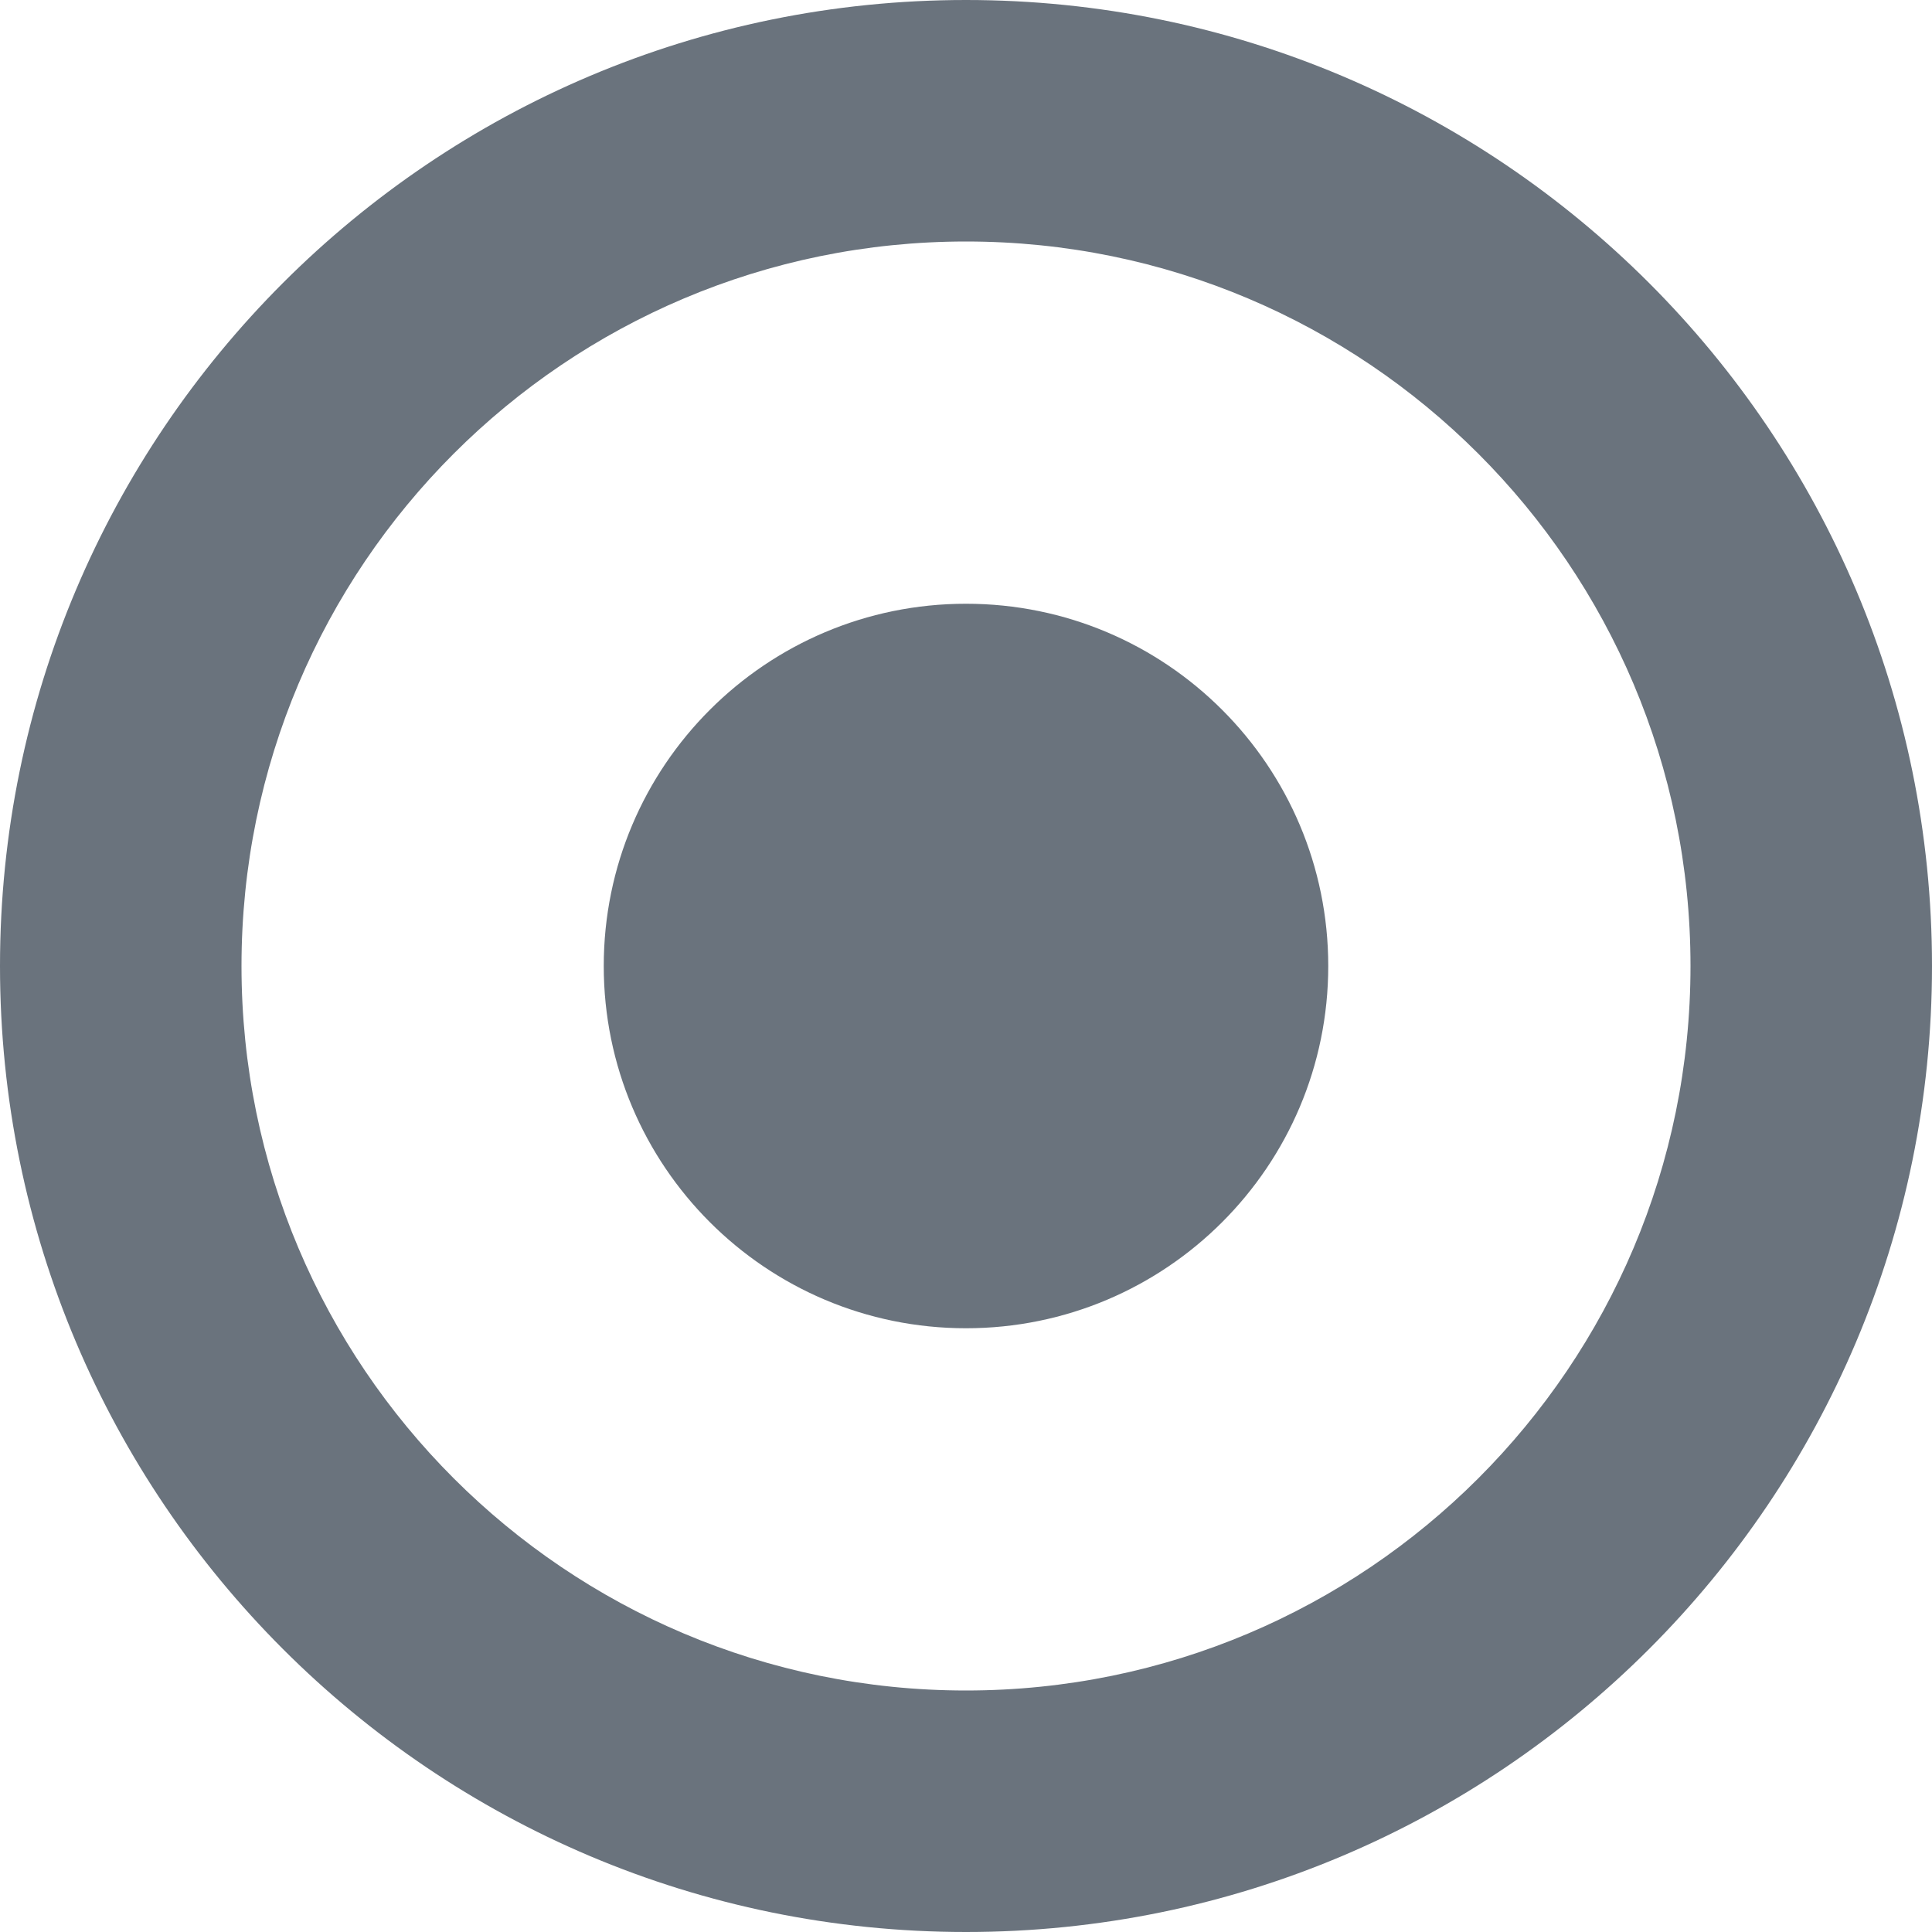
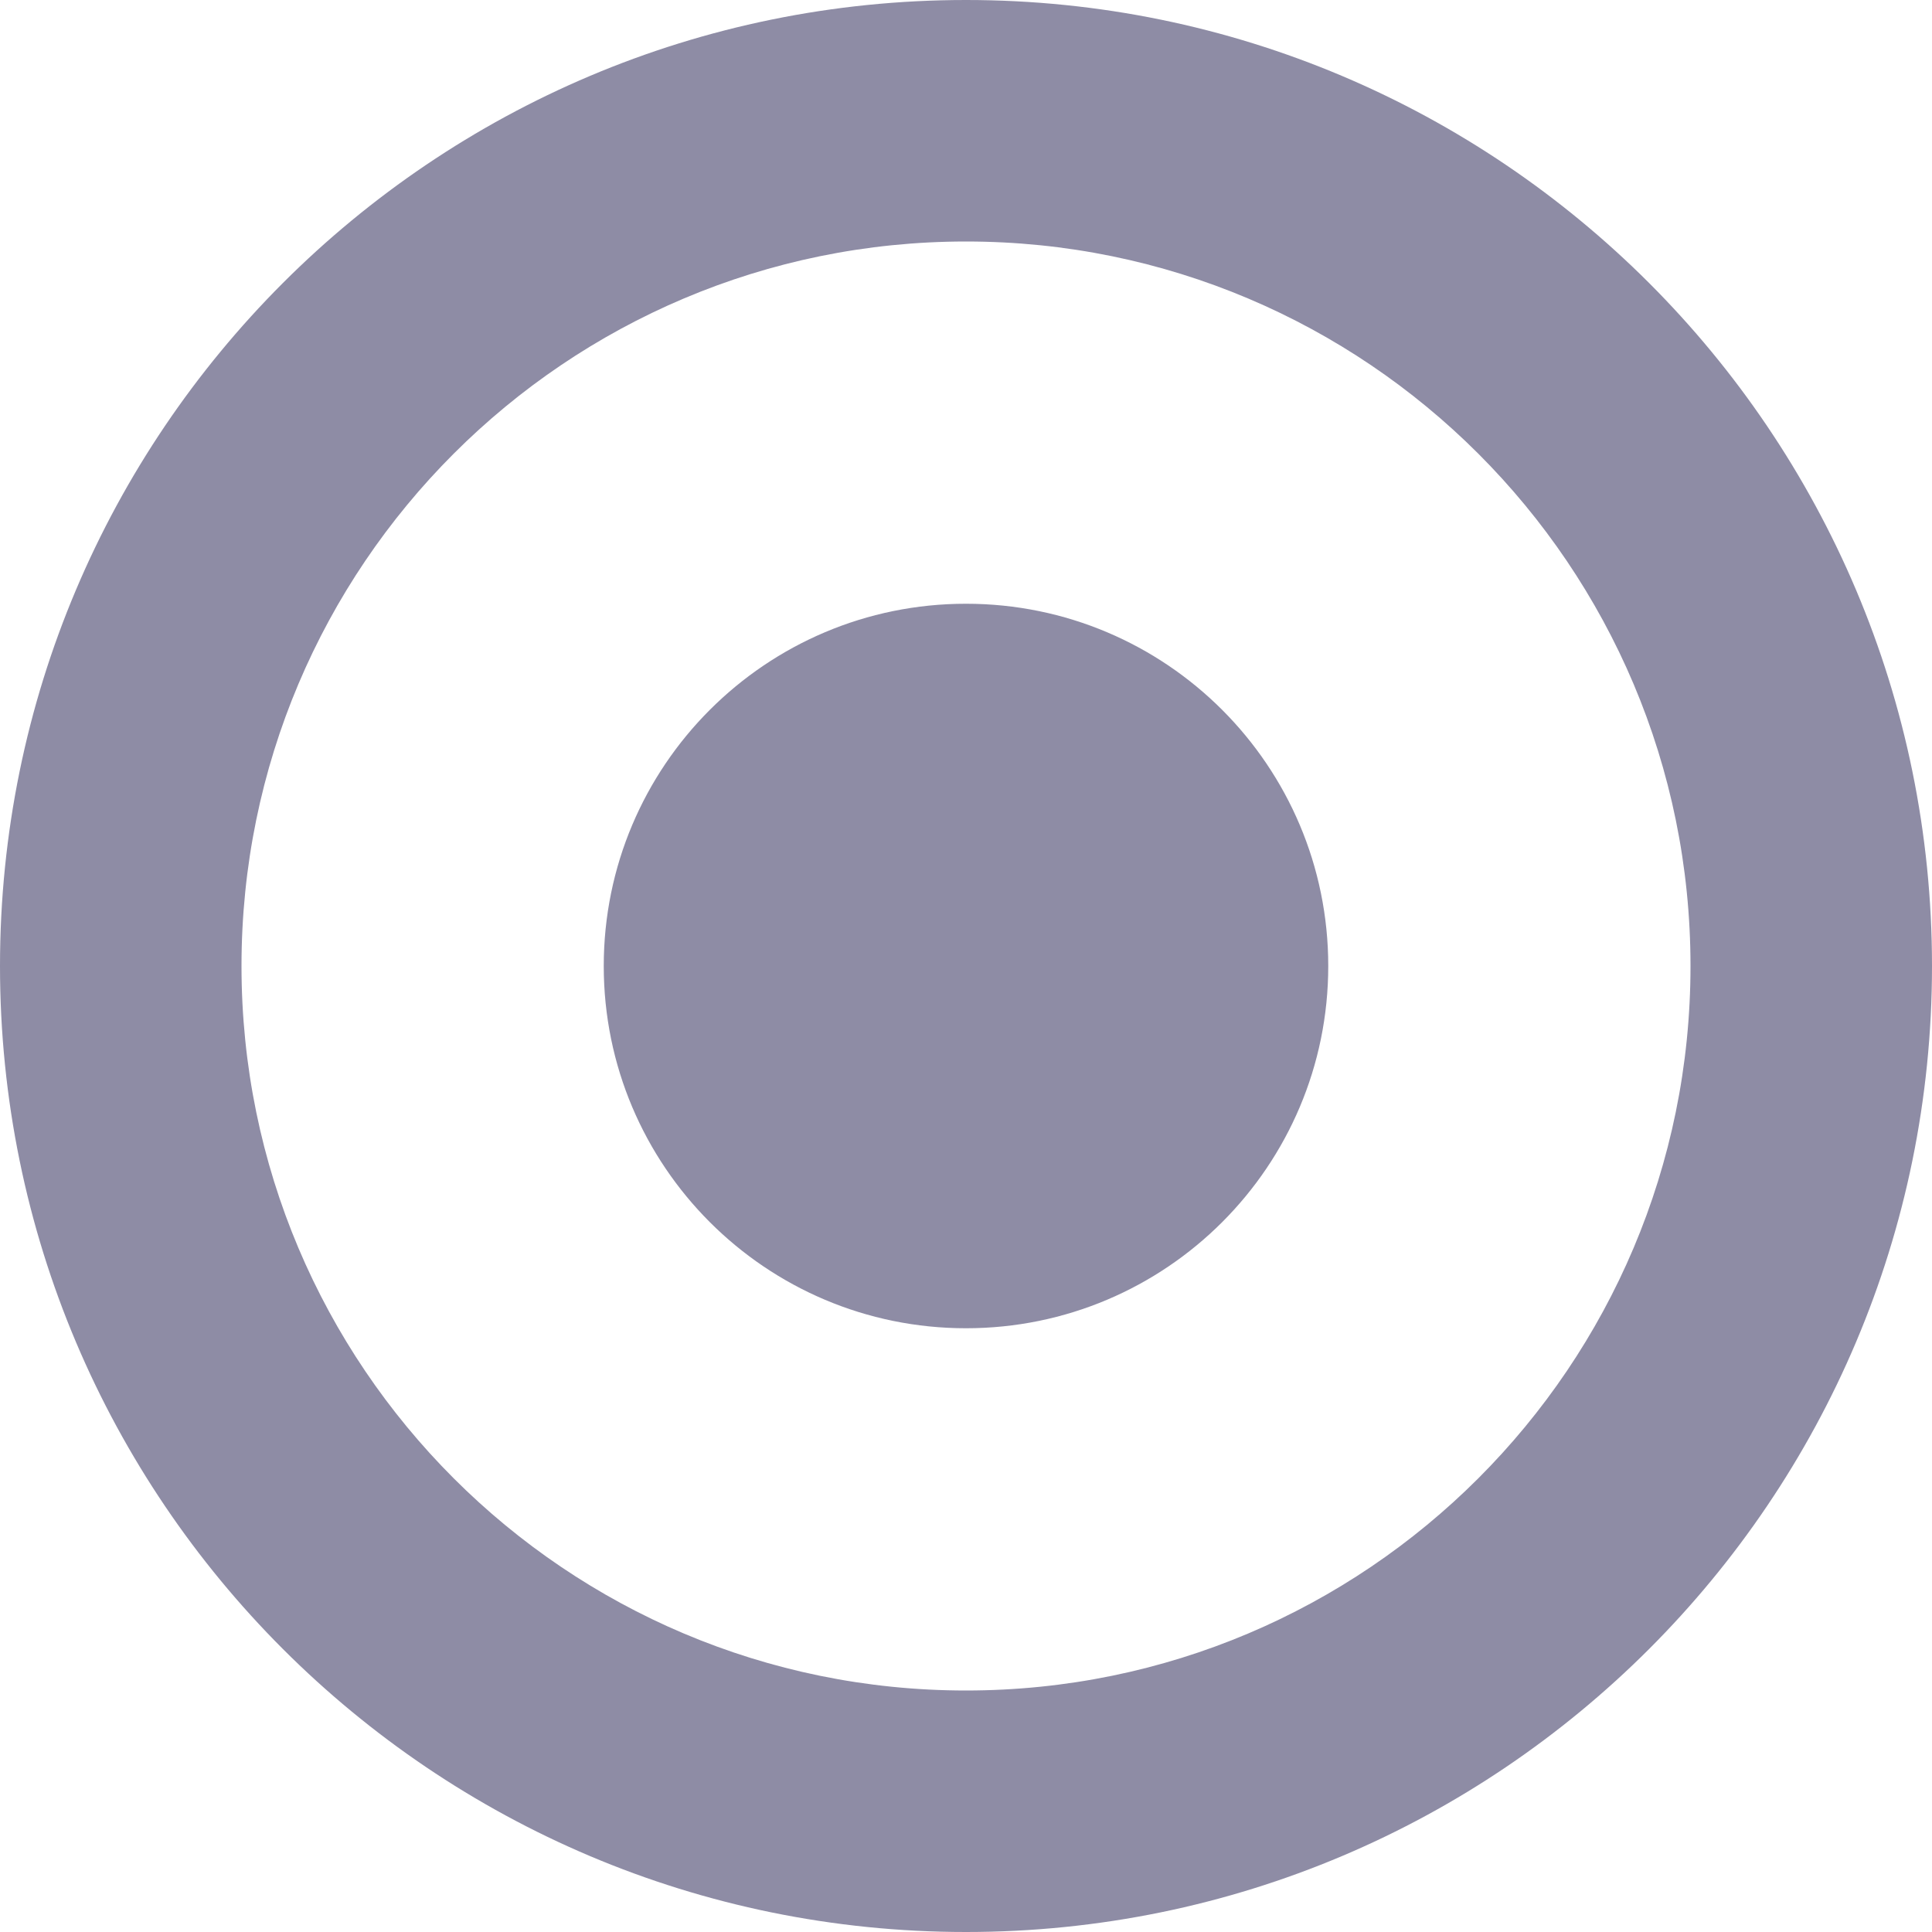
<svg xmlns="http://www.w3.org/2000/svg" width="16" height="16" viewBox="0 0 16 16" fill="none">
-   <path fill-rule="evenodd" clip-rule="evenodd" d="M14 8C14 11.314 11.314 14 8 14C4.686 14 2 11.314 2 8C2 4.686 4.686 2 8 2C11.314 2 14 4.686 14 8ZM16 8C16 12.418 12.418 16 8 16C3.582 16 0 12.418 0 8C0 3.582 3.582 0 8 0C12.418 0 16 3.582 16 8ZM8 11C9.657 11 11 9.657 11 8C11 6.343 9.657 5 8 5C6.343 5 5 6.343 5 8C5 9.657 6.343 11 8 11Z" fill="#6A737D" />
+   <path fill-rule="evenodd" clip-rule="evenodd" d="M14 8C14 11.314 11.314 14 8 14C4.686 14 2 11.314 2 8C2 4.686 4.686 2 8 2C11.314 2 14 4.686 14 8ZM16 8C16 12.418 12.418 16 8 16C3.582 16 0 12.418 0 8C0 3.582 3.582 0 8 0C12.418 0 16 3.582 16 8ZM8 11C9.657 11 11 9.657 11 8C11 6.343 9.657 5 8 5C6.343 5 5 6.343 5 8C5 9.657 6.343 11 8 11Z" fill="#8e8ca5" />
</svg>
